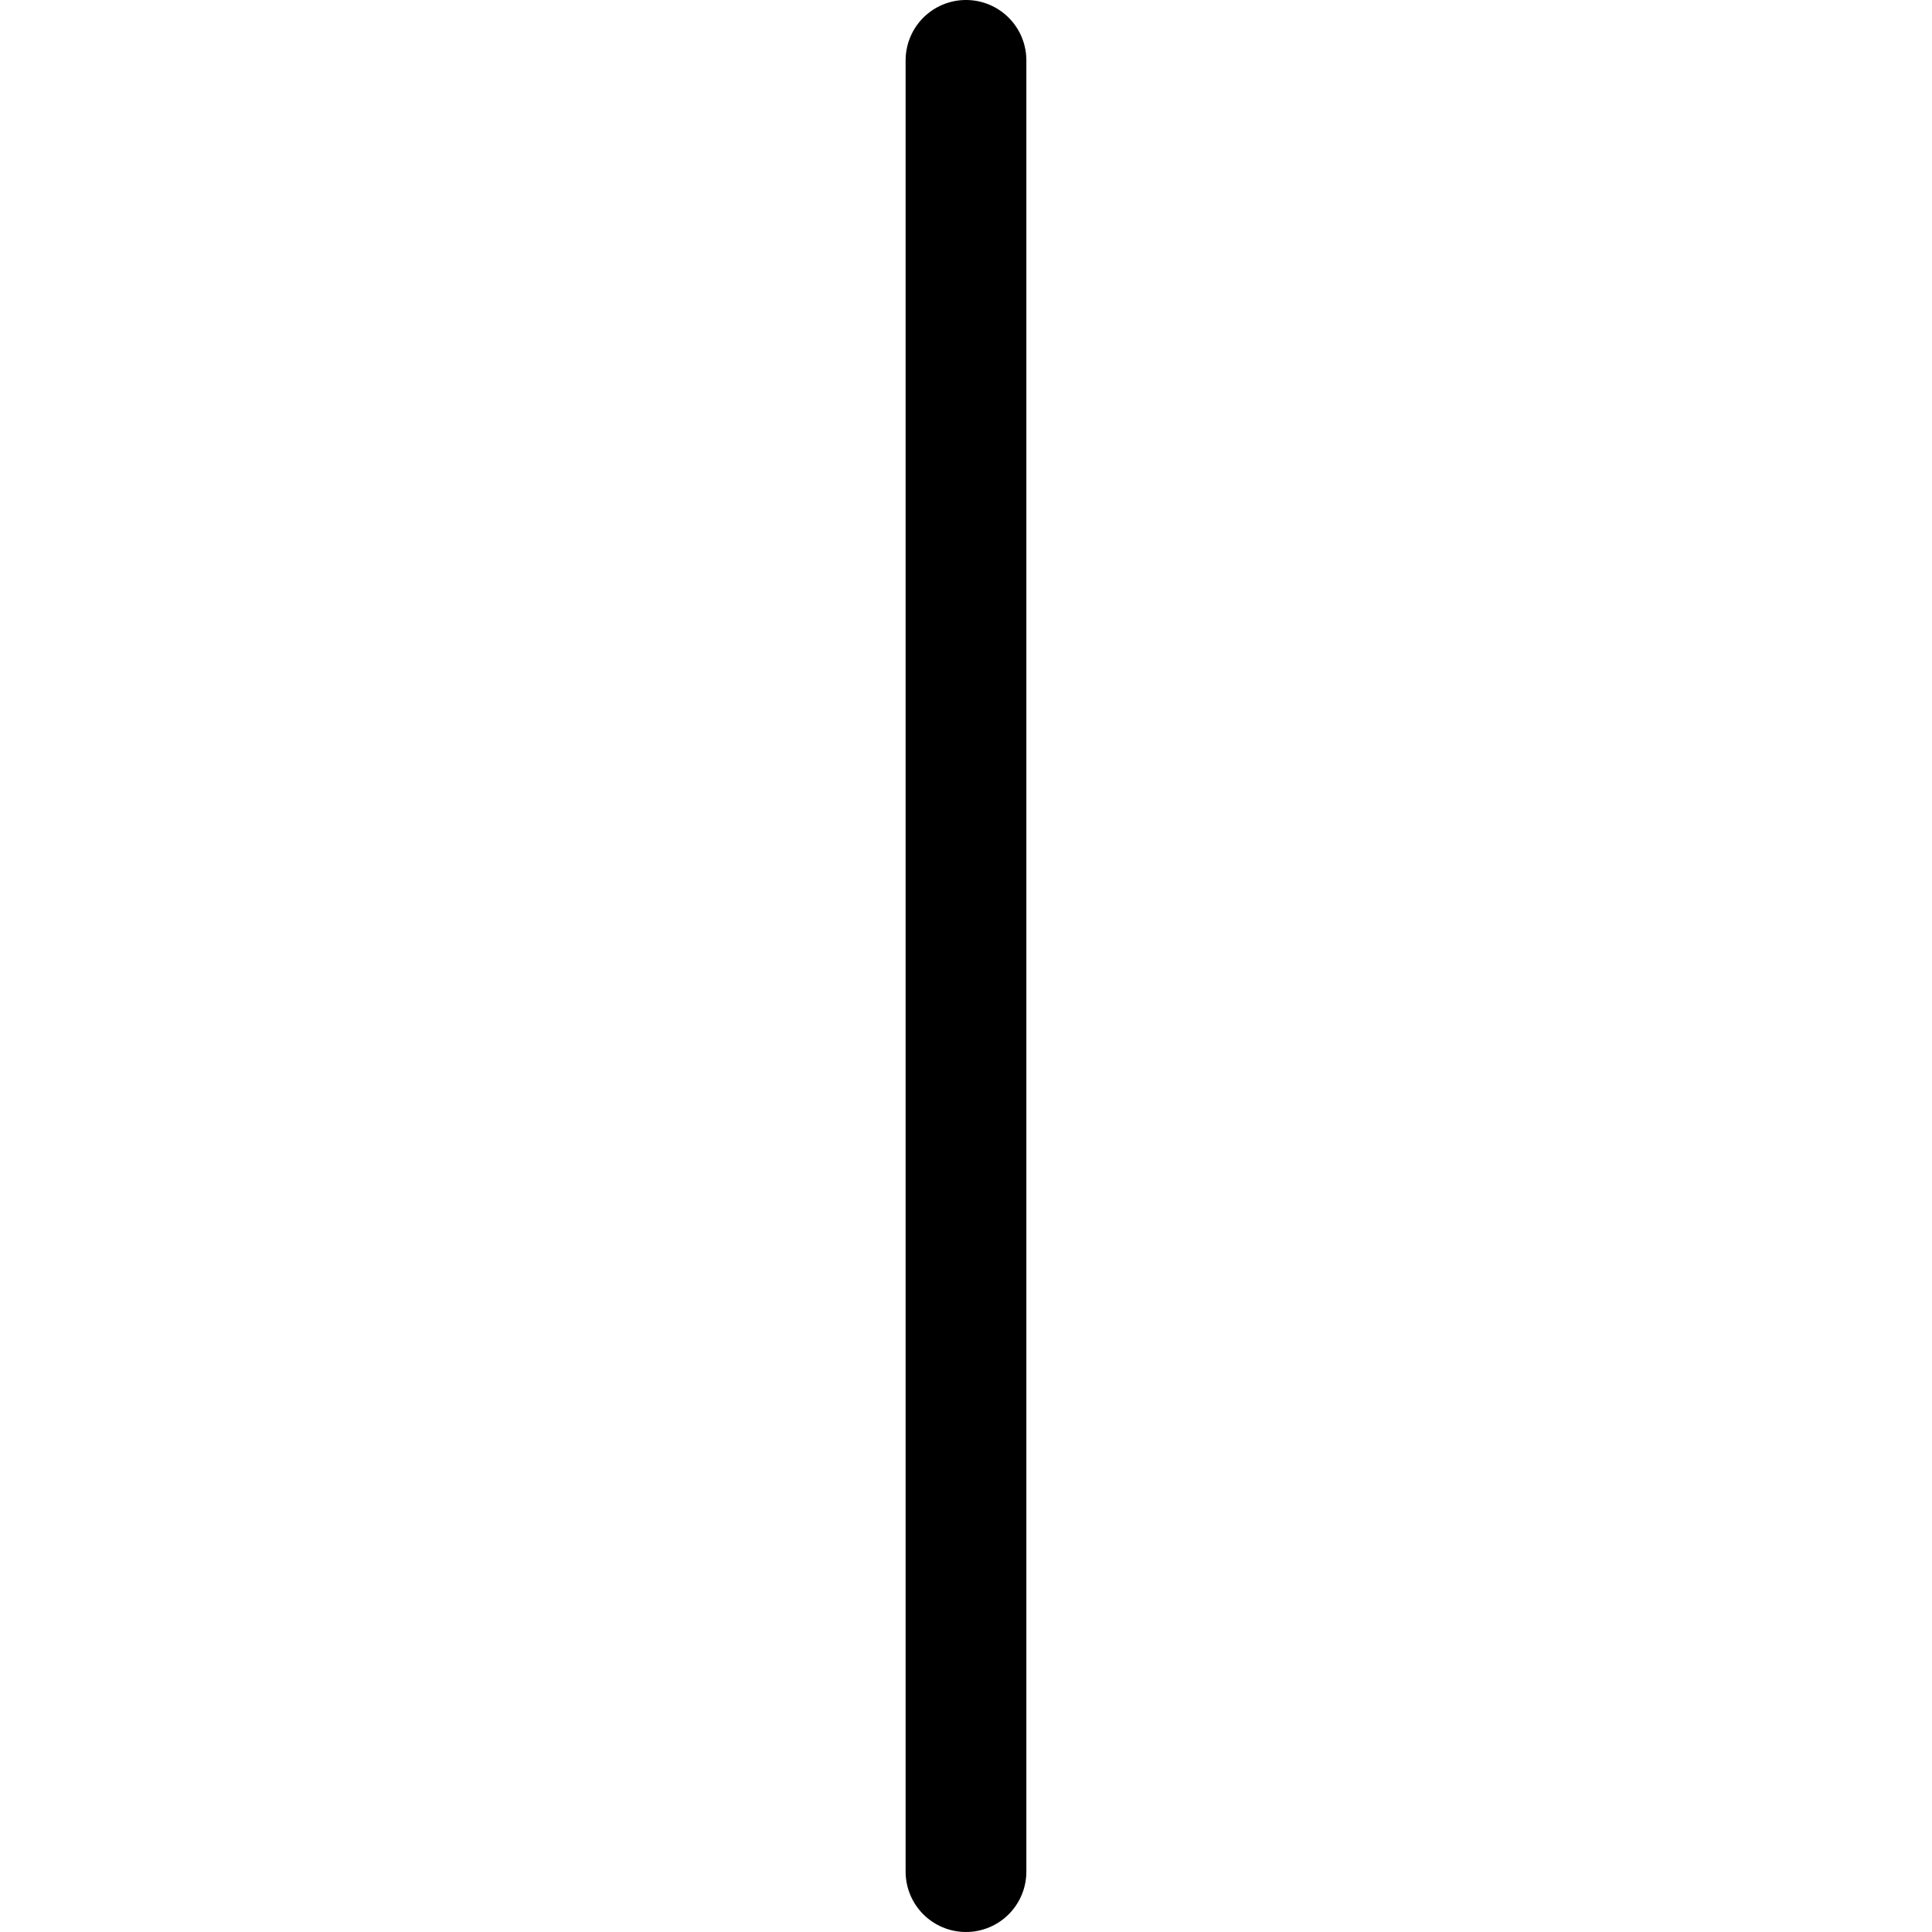
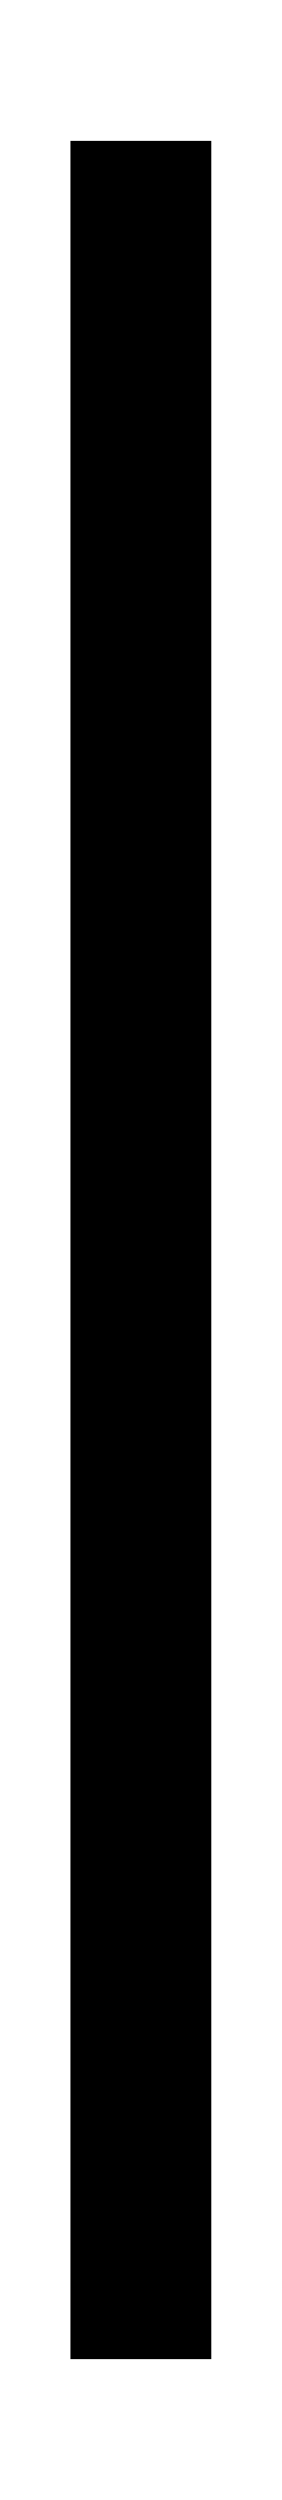
- <svg xmlns="http://www.w3.org/2000/svg" xmlns:ns1="http://schemas.microsoft.com/visio/2003/SVGExtensions/" width="3.15in" height="3.15in" viewBox="0 0 226.772 226.772" xml:space="preserve" color-interpolation-filters="sRGB" class="st2">
+ <svg xmlns="http://www.w3.org/2000/svg" xmlns:ns1="http://schemas.microsoft.com/visio/2003/SVGExtensions/" width="0.315in" height="2.795in" viewBox="0 0 22.677 201.26" xml:space="preserve" color-interpolation-filters="sRGB" class="st2">
  <ns1:documentProperties ns1:langID="1033" ns1:metric="true" ns1:viewMarkup="false" />
  <style type="text/css">
	
- 		.st1 {stroke:#000000;stroke-linecap:round;stroke-linejoin:round;stroke-width:14.173}
+ 		.st1 {stroke:#000000;stroke-linecap:butt;stroke-width:11.339}
		.st2 {fill:none;fill-rule:evenodd;font-size:12;overflow:visible;stroke-linecap:square;stroke-miterlimit:3}
	
	</style>
  <g ns1:mID="0" ns1:index="1" ns1:groupContext="foregroundPage">
    <ns1:pageProperties ns1:drawingScale="1" ns1:pageScale="1" ns1:drawingUnits="0" ns1:shadowOffsetX="9" ns1:shadowOffsetY="-9" ns1:shadowType="1" />
-     <g id="shape1-1" ns1:mID="1" ns1:groupContext="shape" transform="translate(-113.386,219.685) rotate(-90)">
-       <path d="M0 226.77 L212.6 226.77" class="st1" />
+     <g id="shape3-1" ns1:mID="3" ns1:groupContext="shape" transform="translate(212.598,11.3386) rotate(90)">
+       <path d="M0 201.26 L178.58 201.26" class="st1" />
    </g>
  </g>
</svg>
